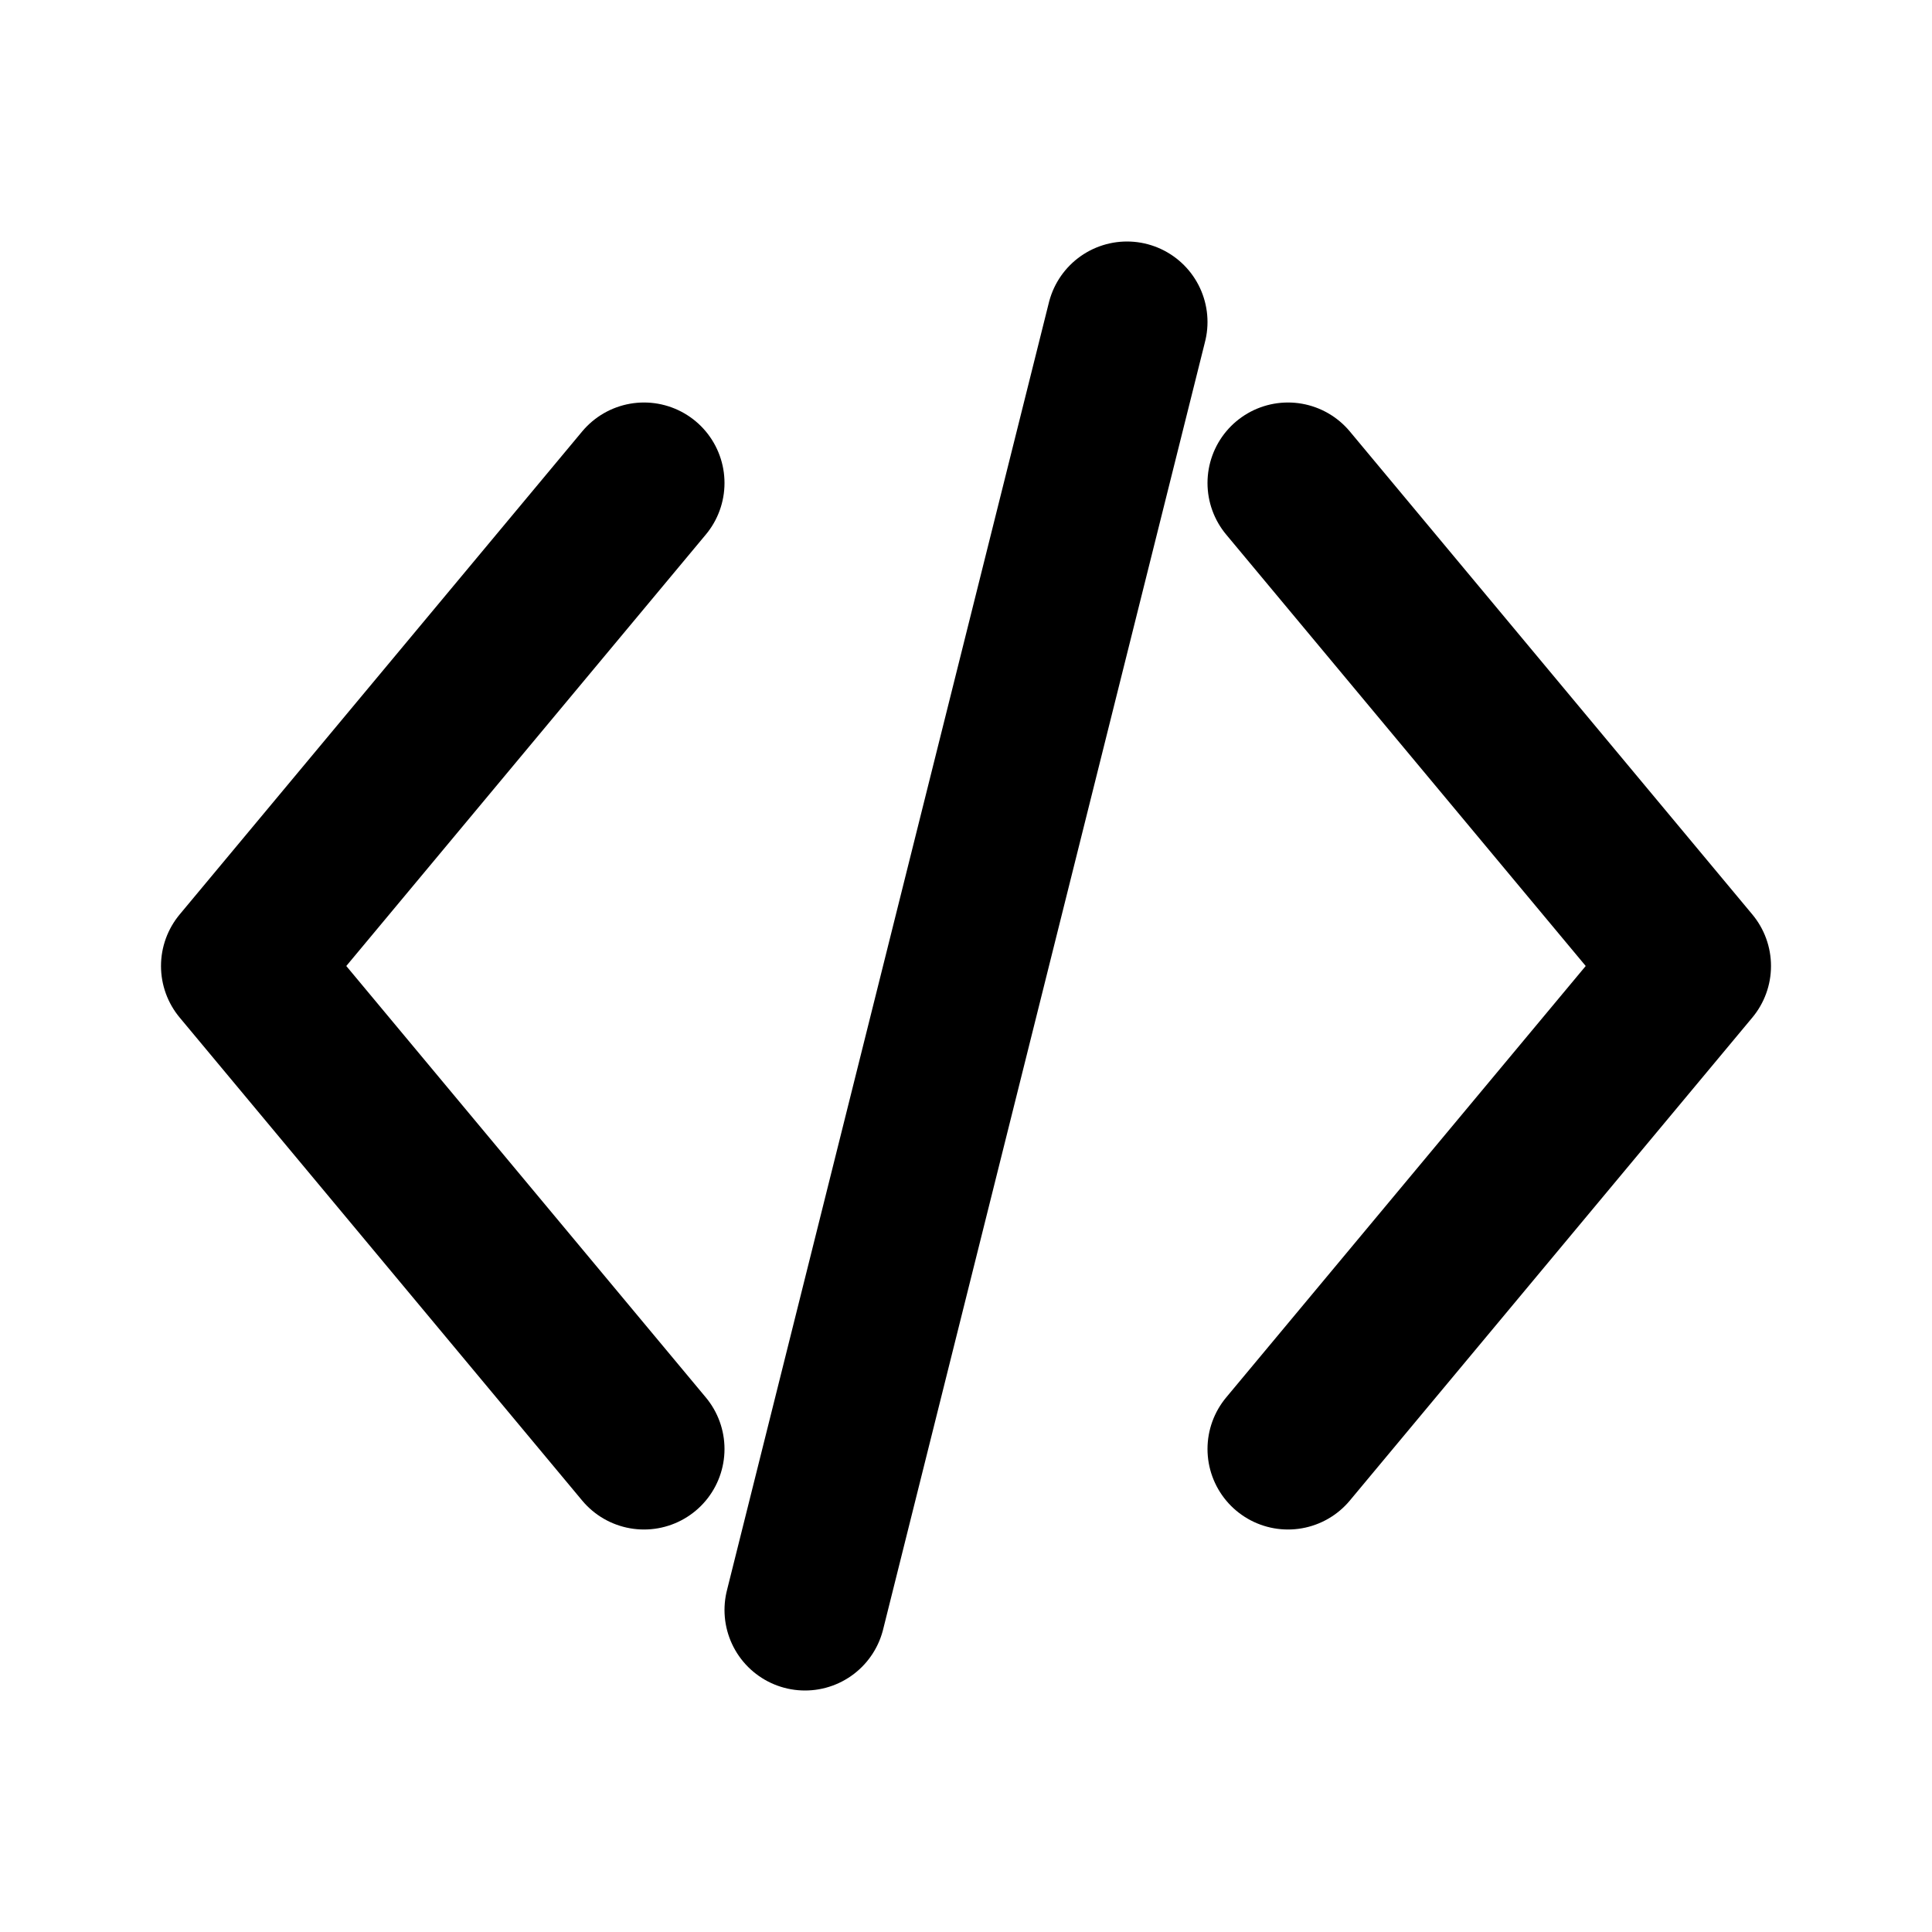
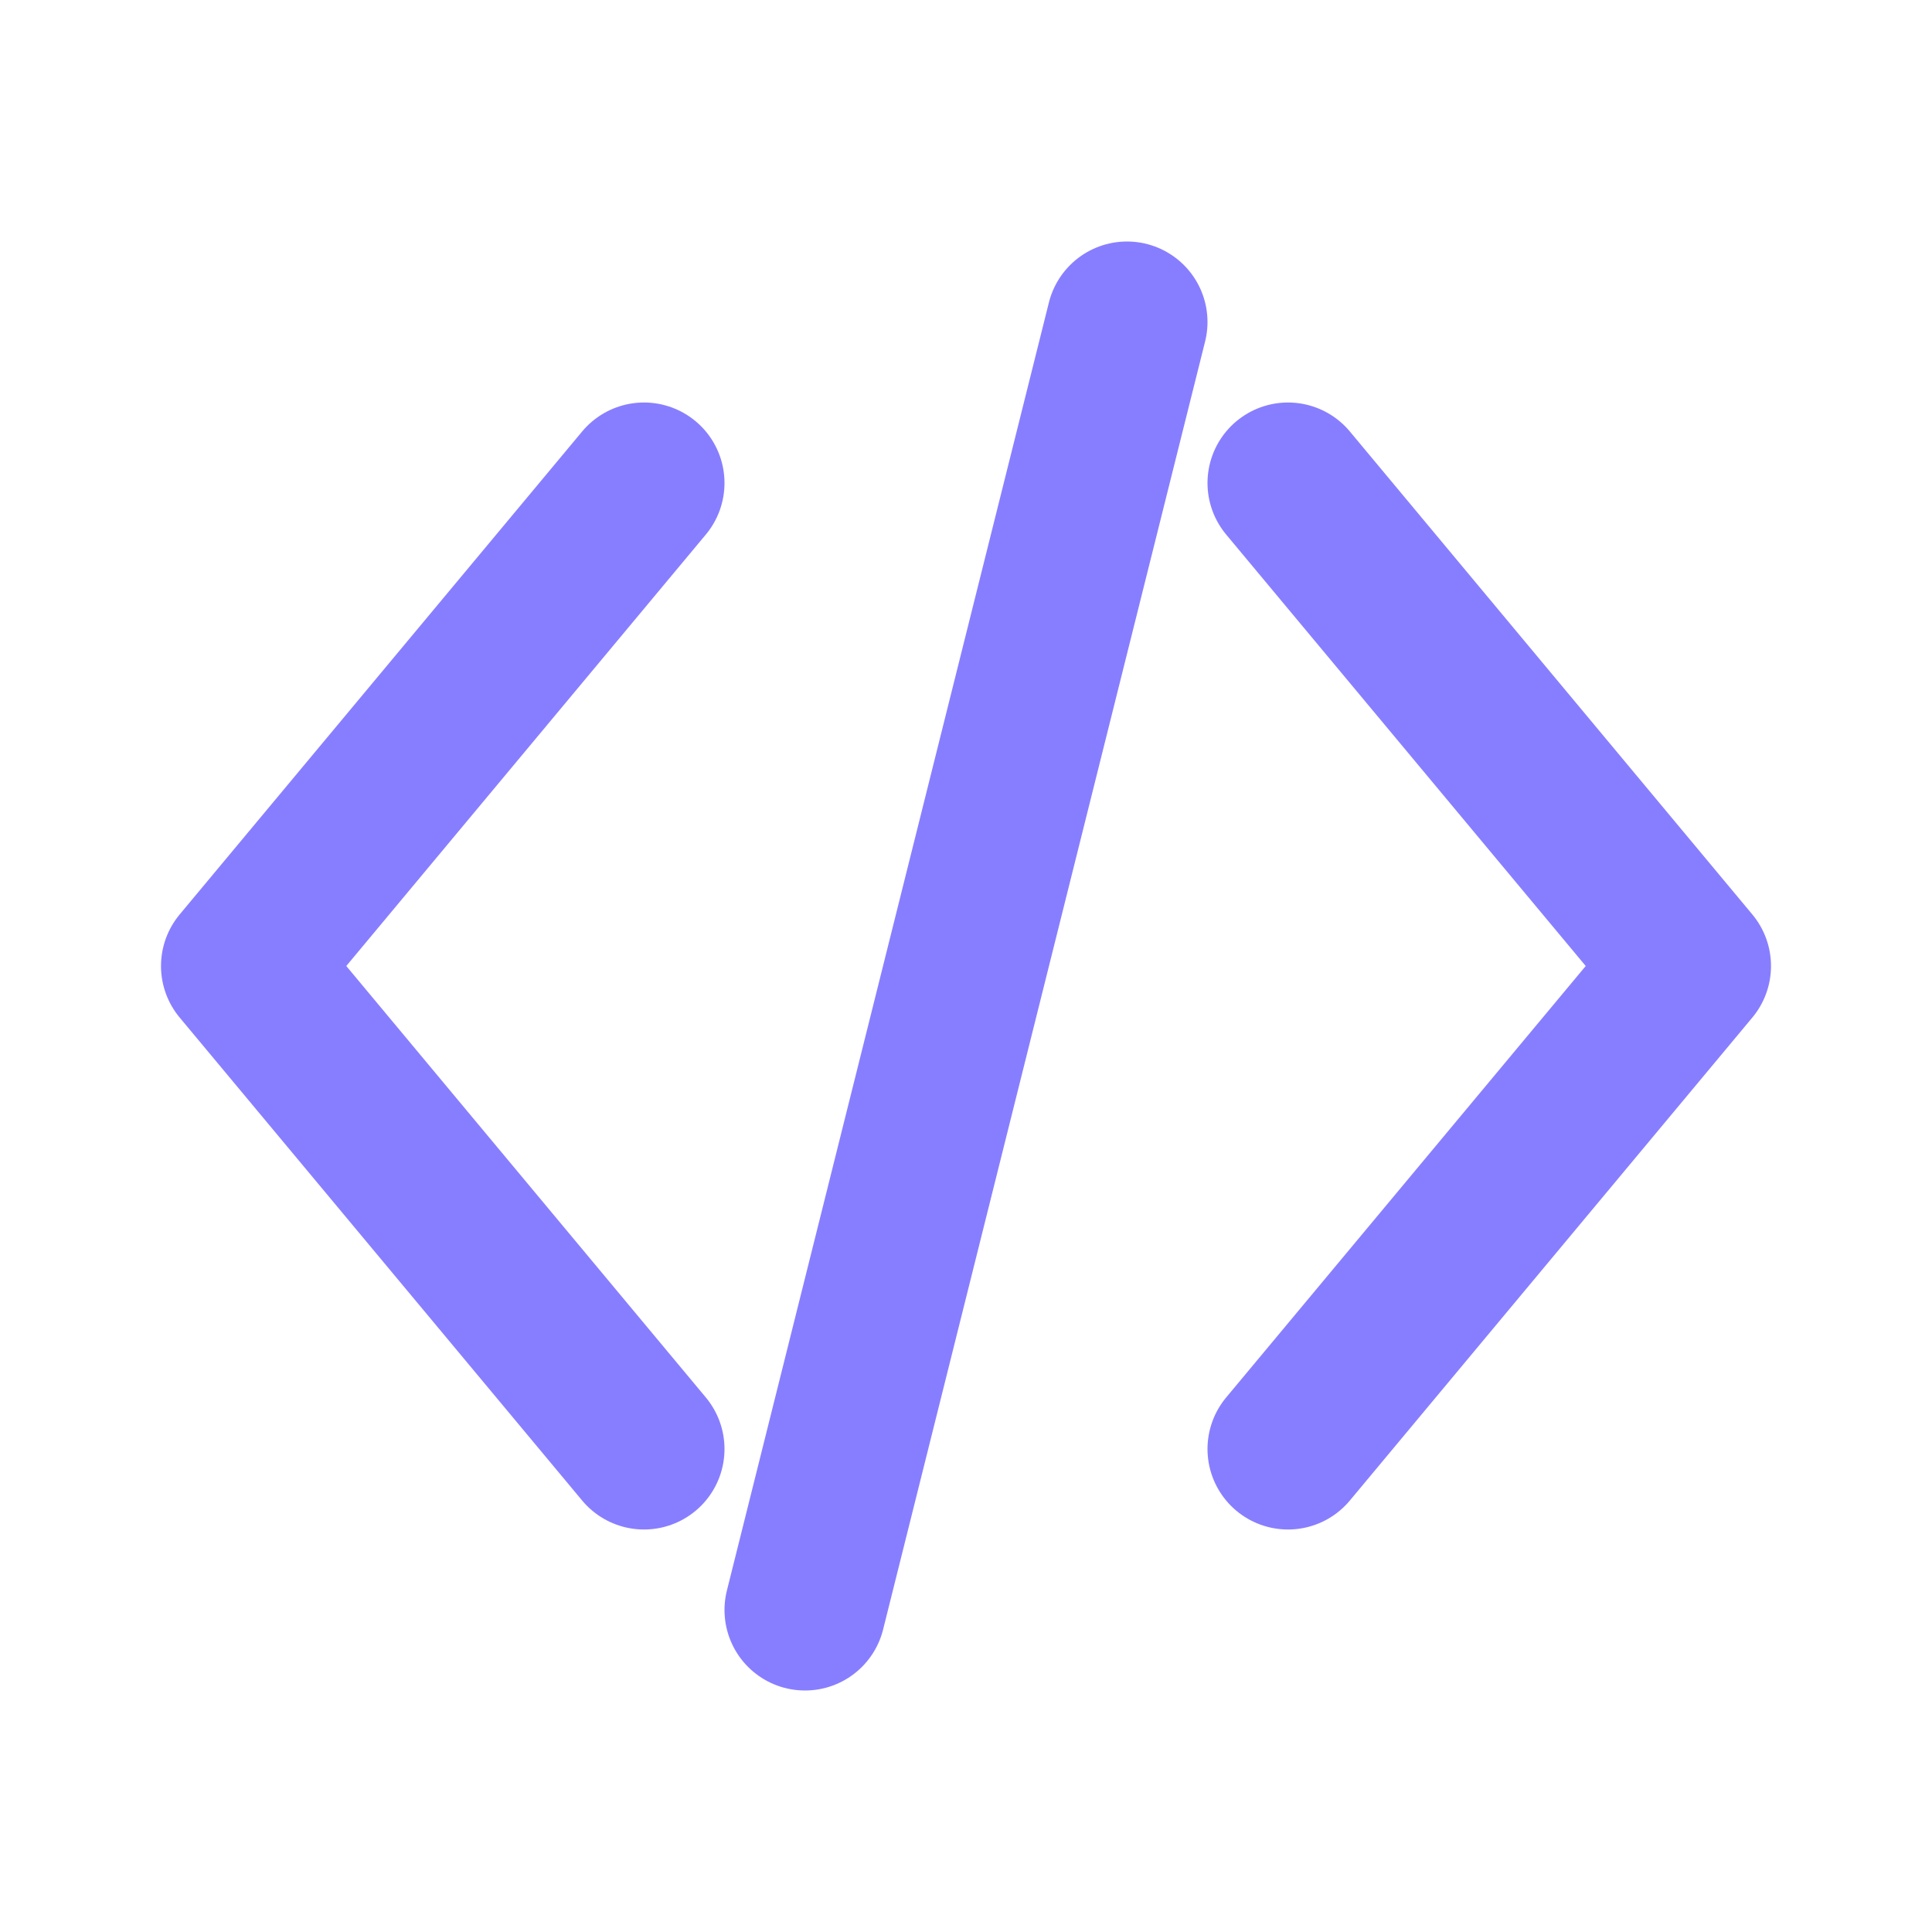
<svg xmlns="http://www.w3.org/2000/svg" width="24" height="24" viewBox="0 0 24 24" fill="none">
-   <path d="M8 6L3 12L8 18M16 6L21 12L16 18" stroke="currentColor" stroke-width="2" stroke-linecap="round" stroke-linejoin="round" />
-   <path d="M14 4L10 20" stroke="currentColor" stroke-width="2" stroke-linecap="round" stroke-linejoin="round" />
+   <path d="M8 6L3 12L8 18M16 6L21 12L16 18" stroke="#877EFF" stroke-width="2" stroke-linecap="round" stroke-linejoin="round" />
+   <path d="M14 4L10 20" stroke="#877EFF" stroke-width="2" stroke-linecap="round" stroke-linejoin="round" />
</svg>
